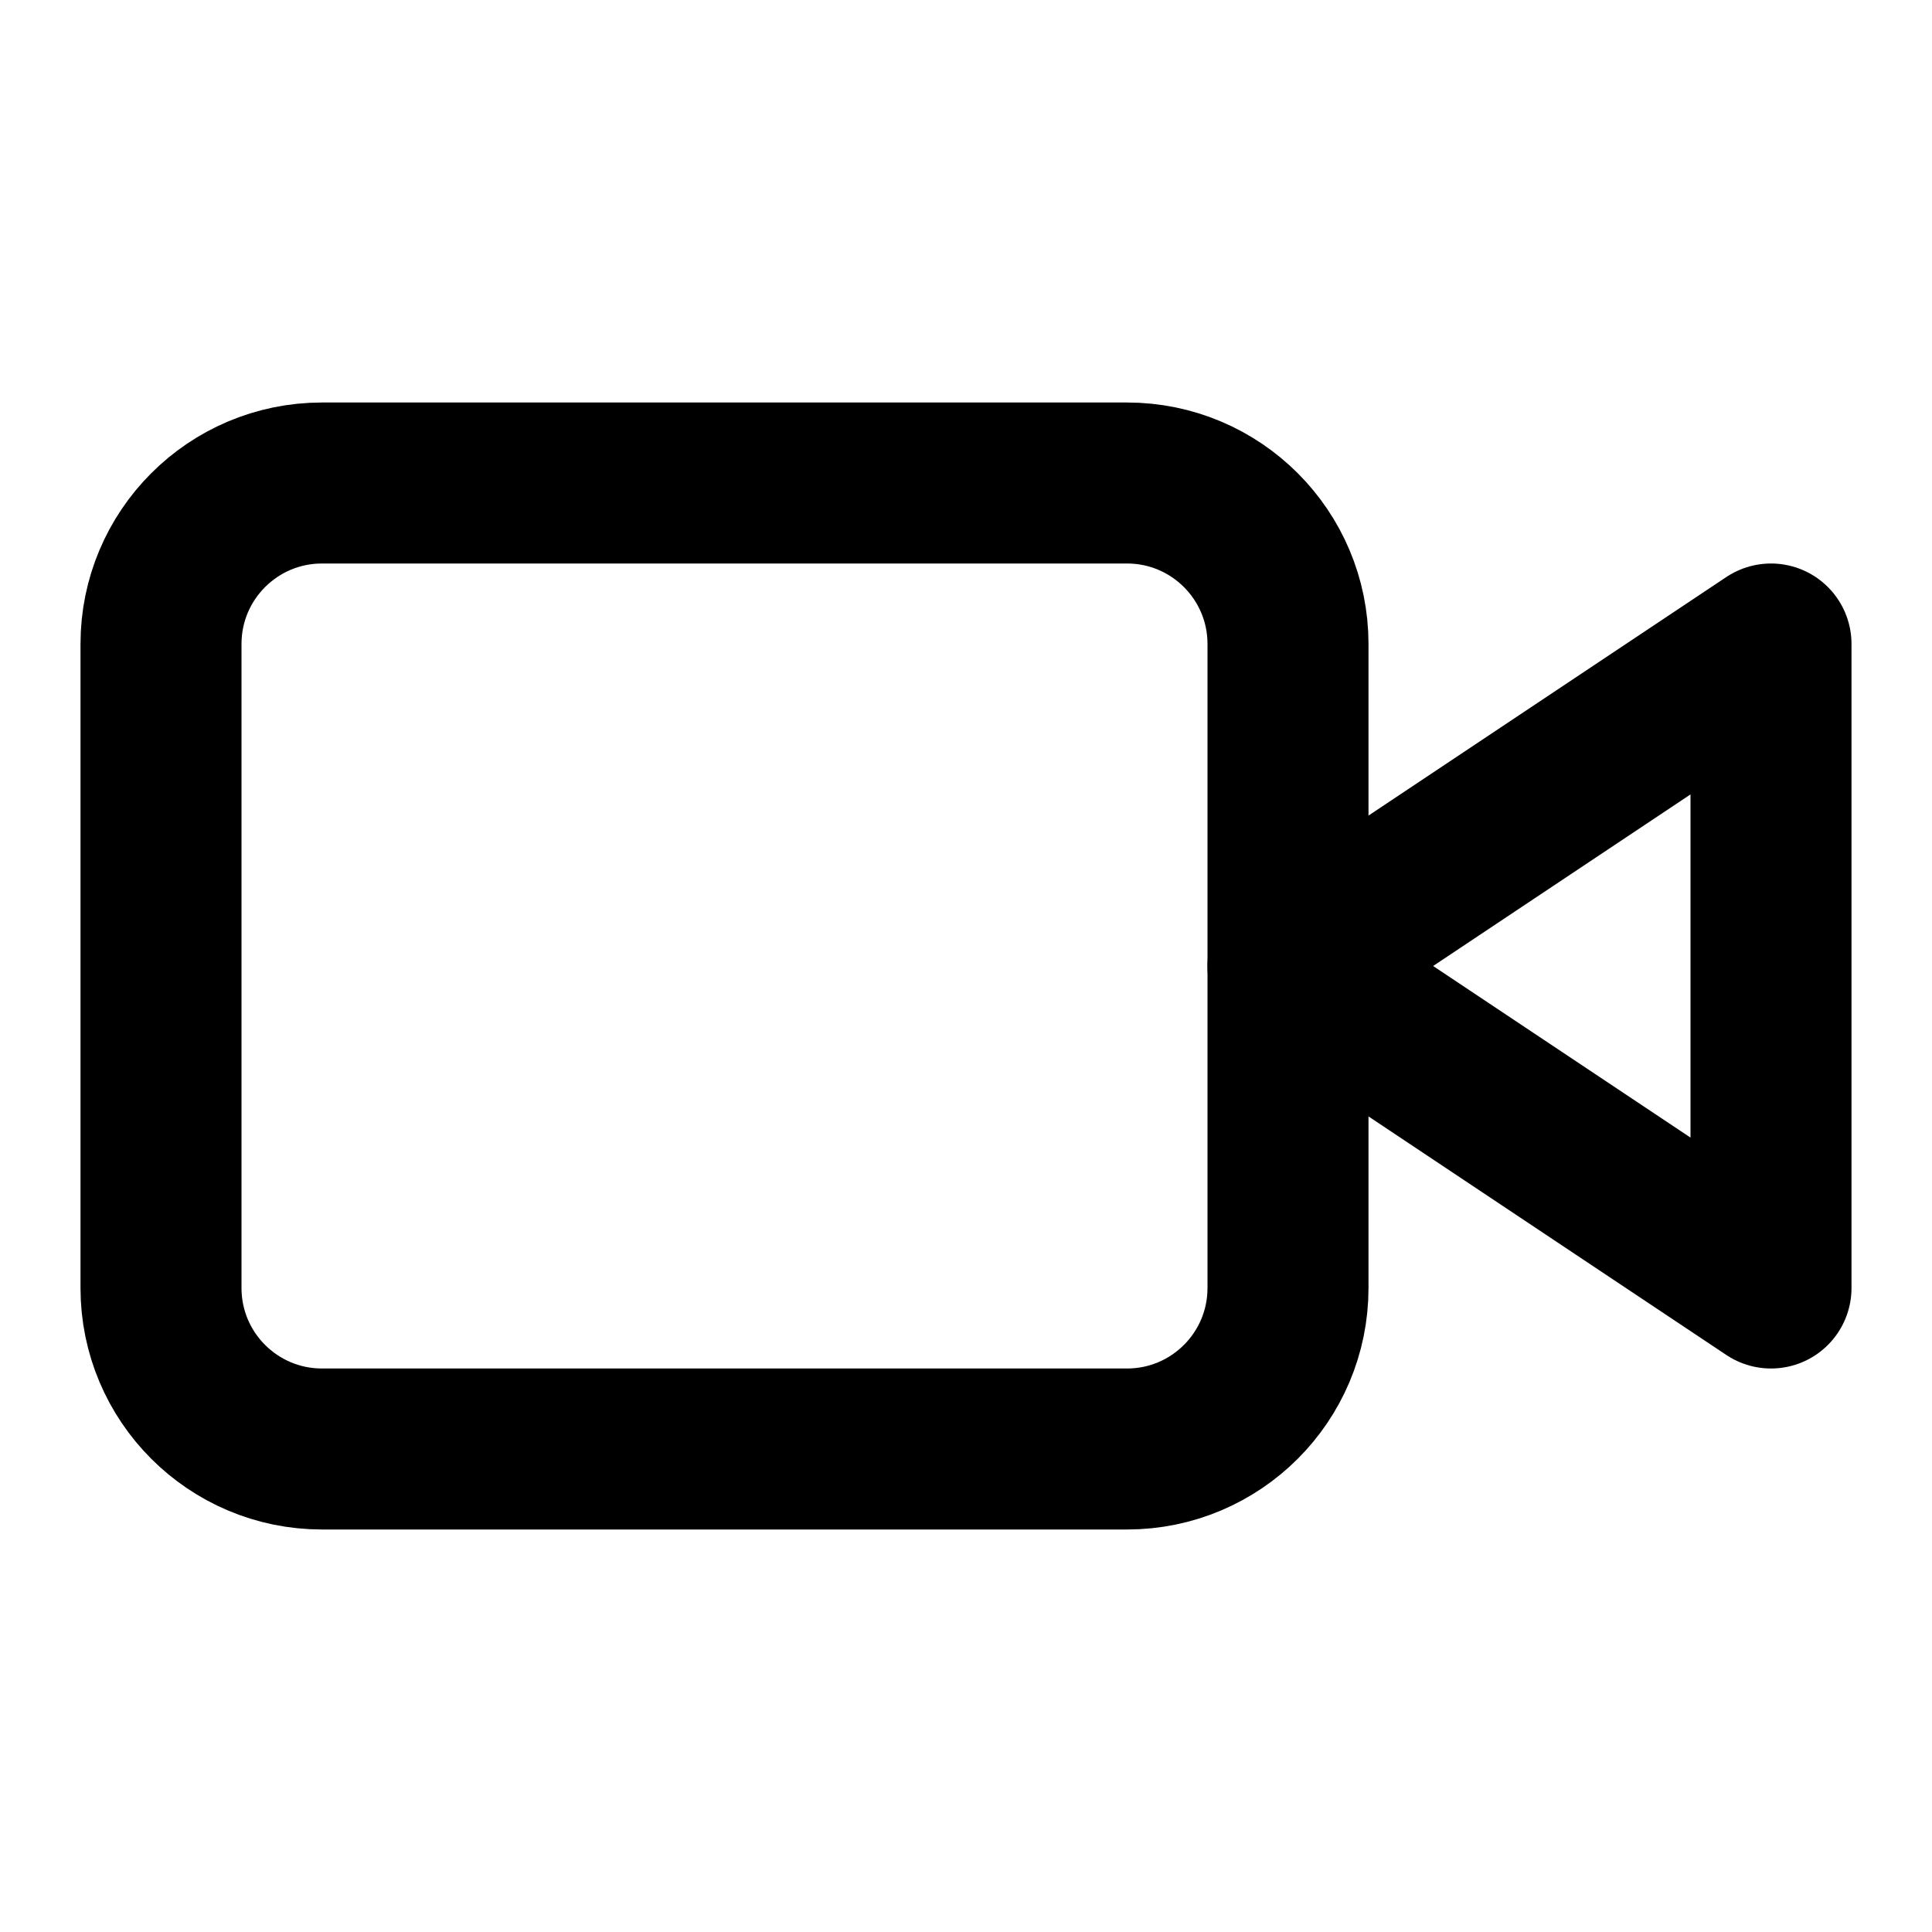
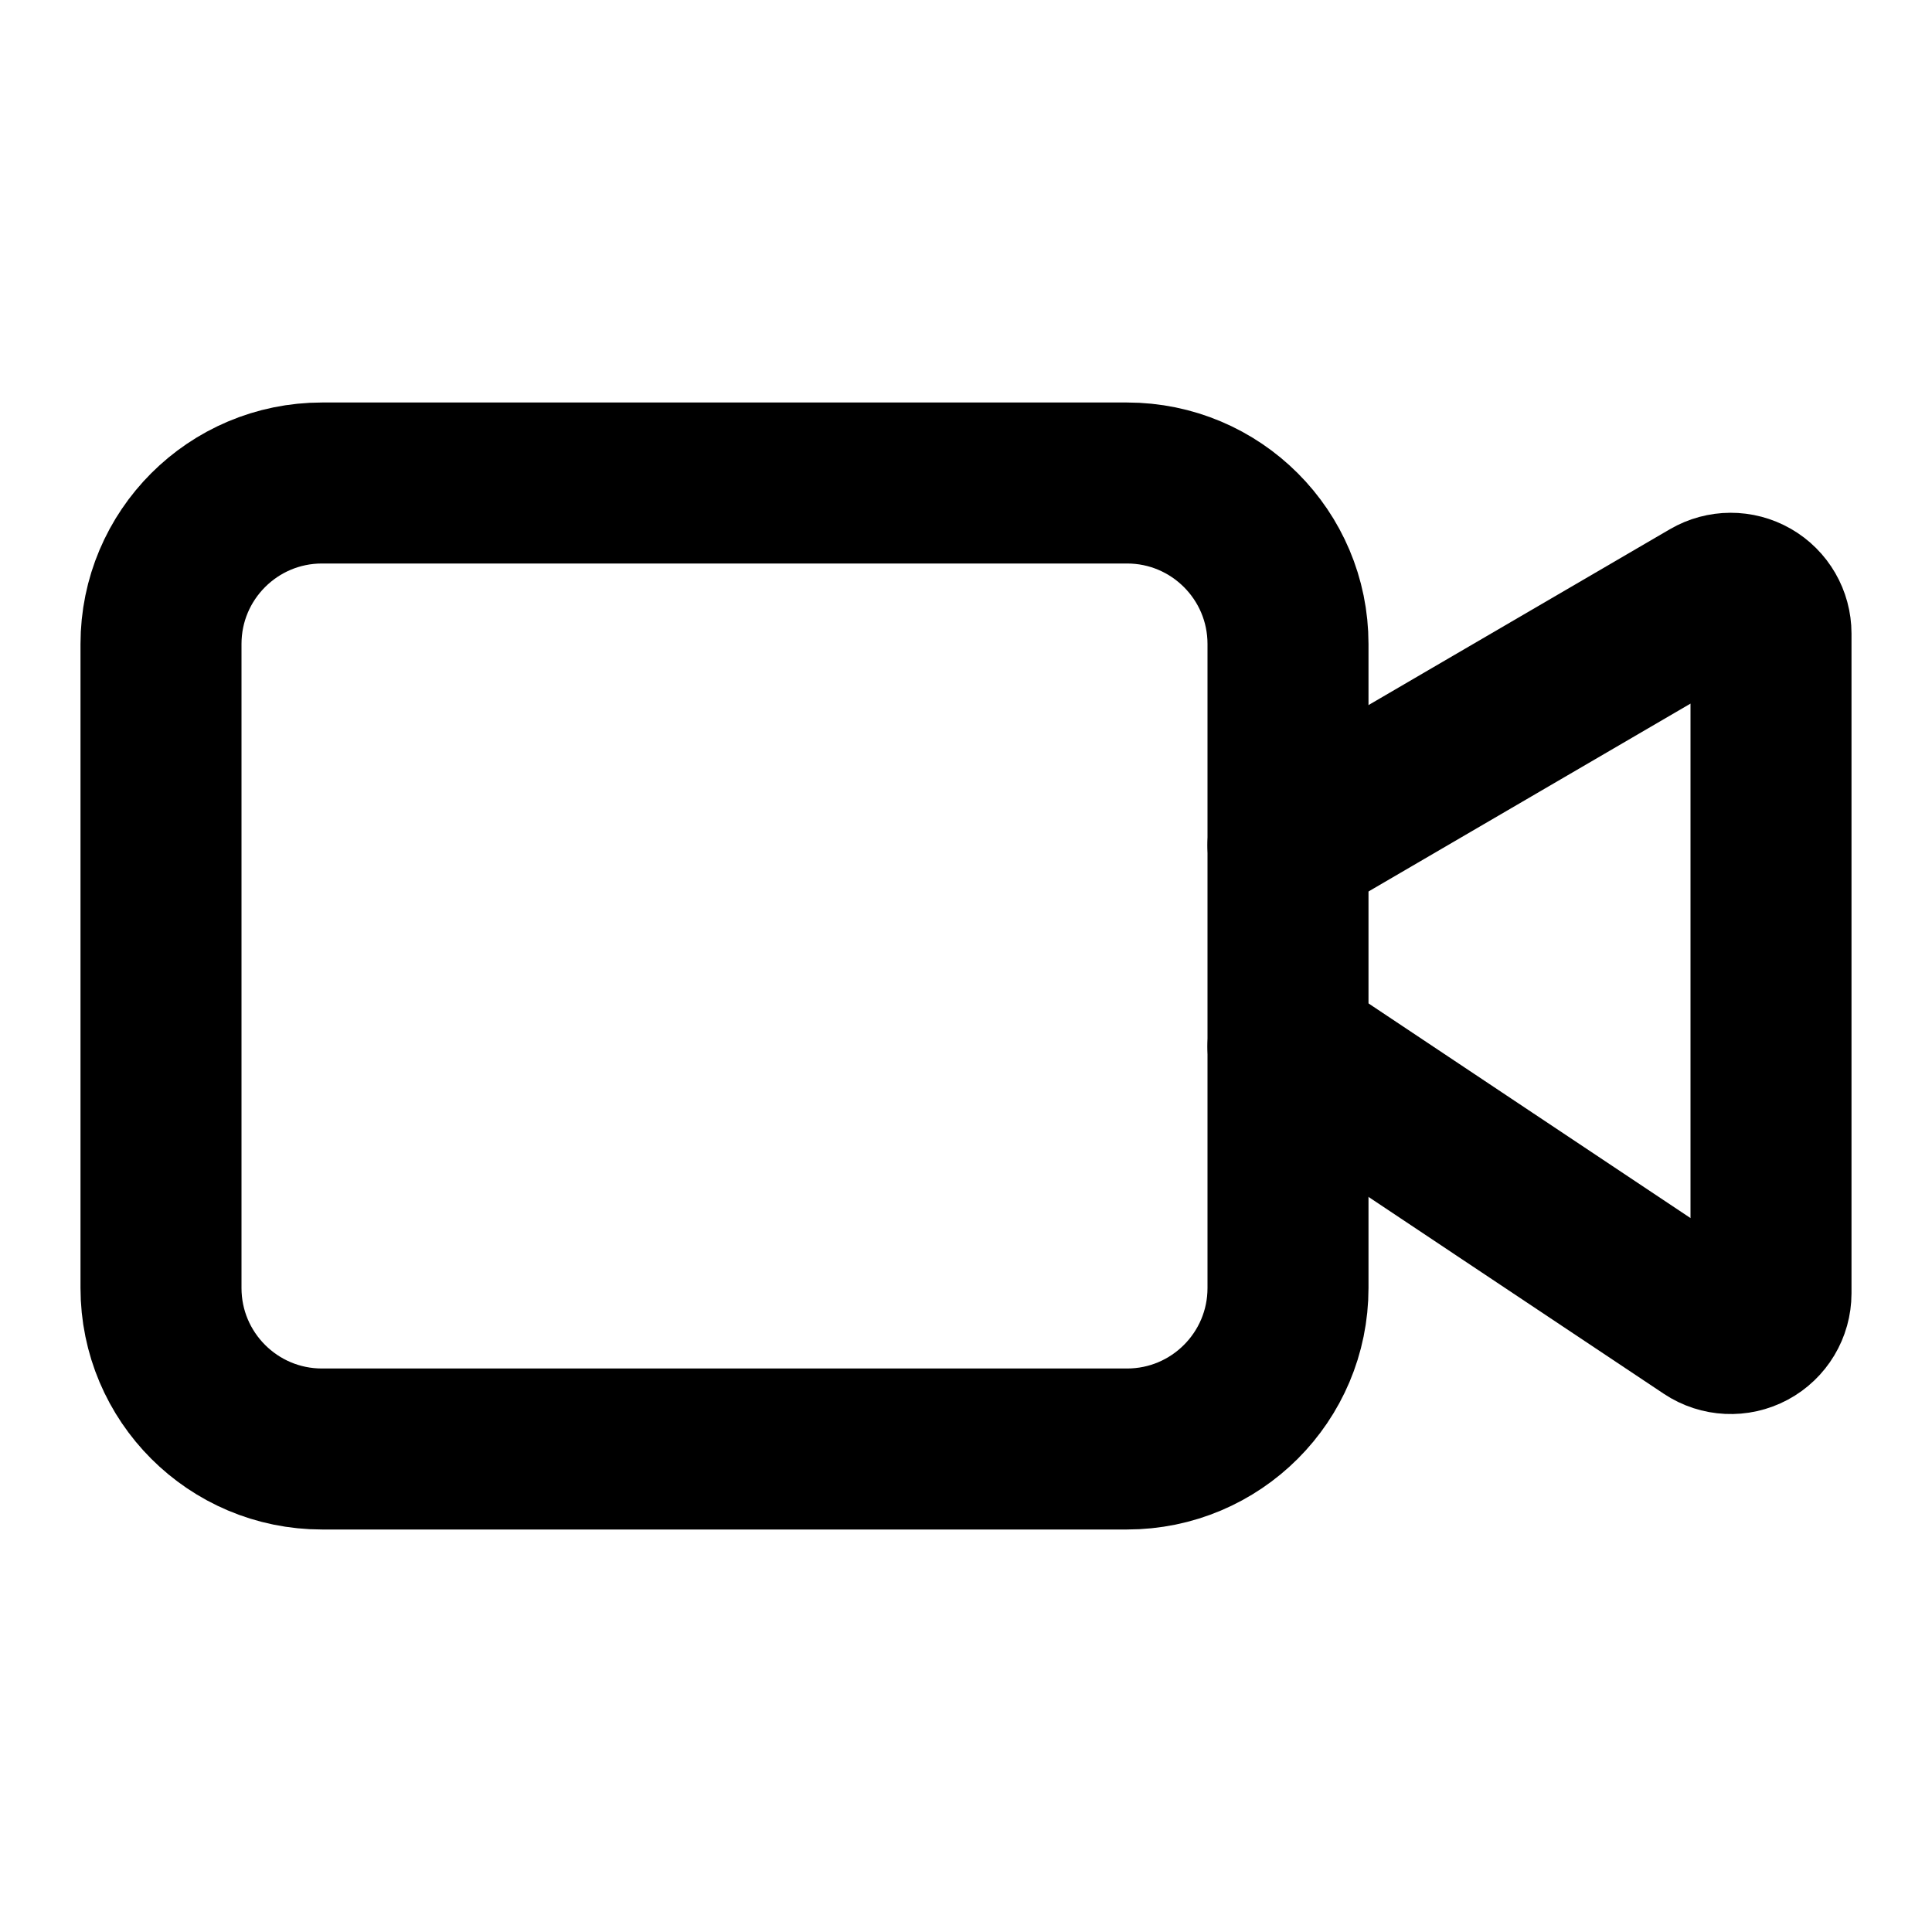
<svg xmlns="http://www.w3.org/2000/svg" viewBox="0 0 24 24" fill="none" stroke="currentColor" stroke-width="2" stroke-linecap="round" stroke-linejoin="round">
-   <path d="m22 8-6 4 6 4V8Z" />
-   <rect width="14" height="12" x="2" y="6" rx="2" ry="2" />
+   <path d="m16 13 5.223 3.482a.5.5 0 0 0 .777-.416V7.87a.5.5 0 0 0-.752-.432L16 10.5" />
+   <rect x="2" y="6" width="14" height="12" rx="2" />
</svg>
